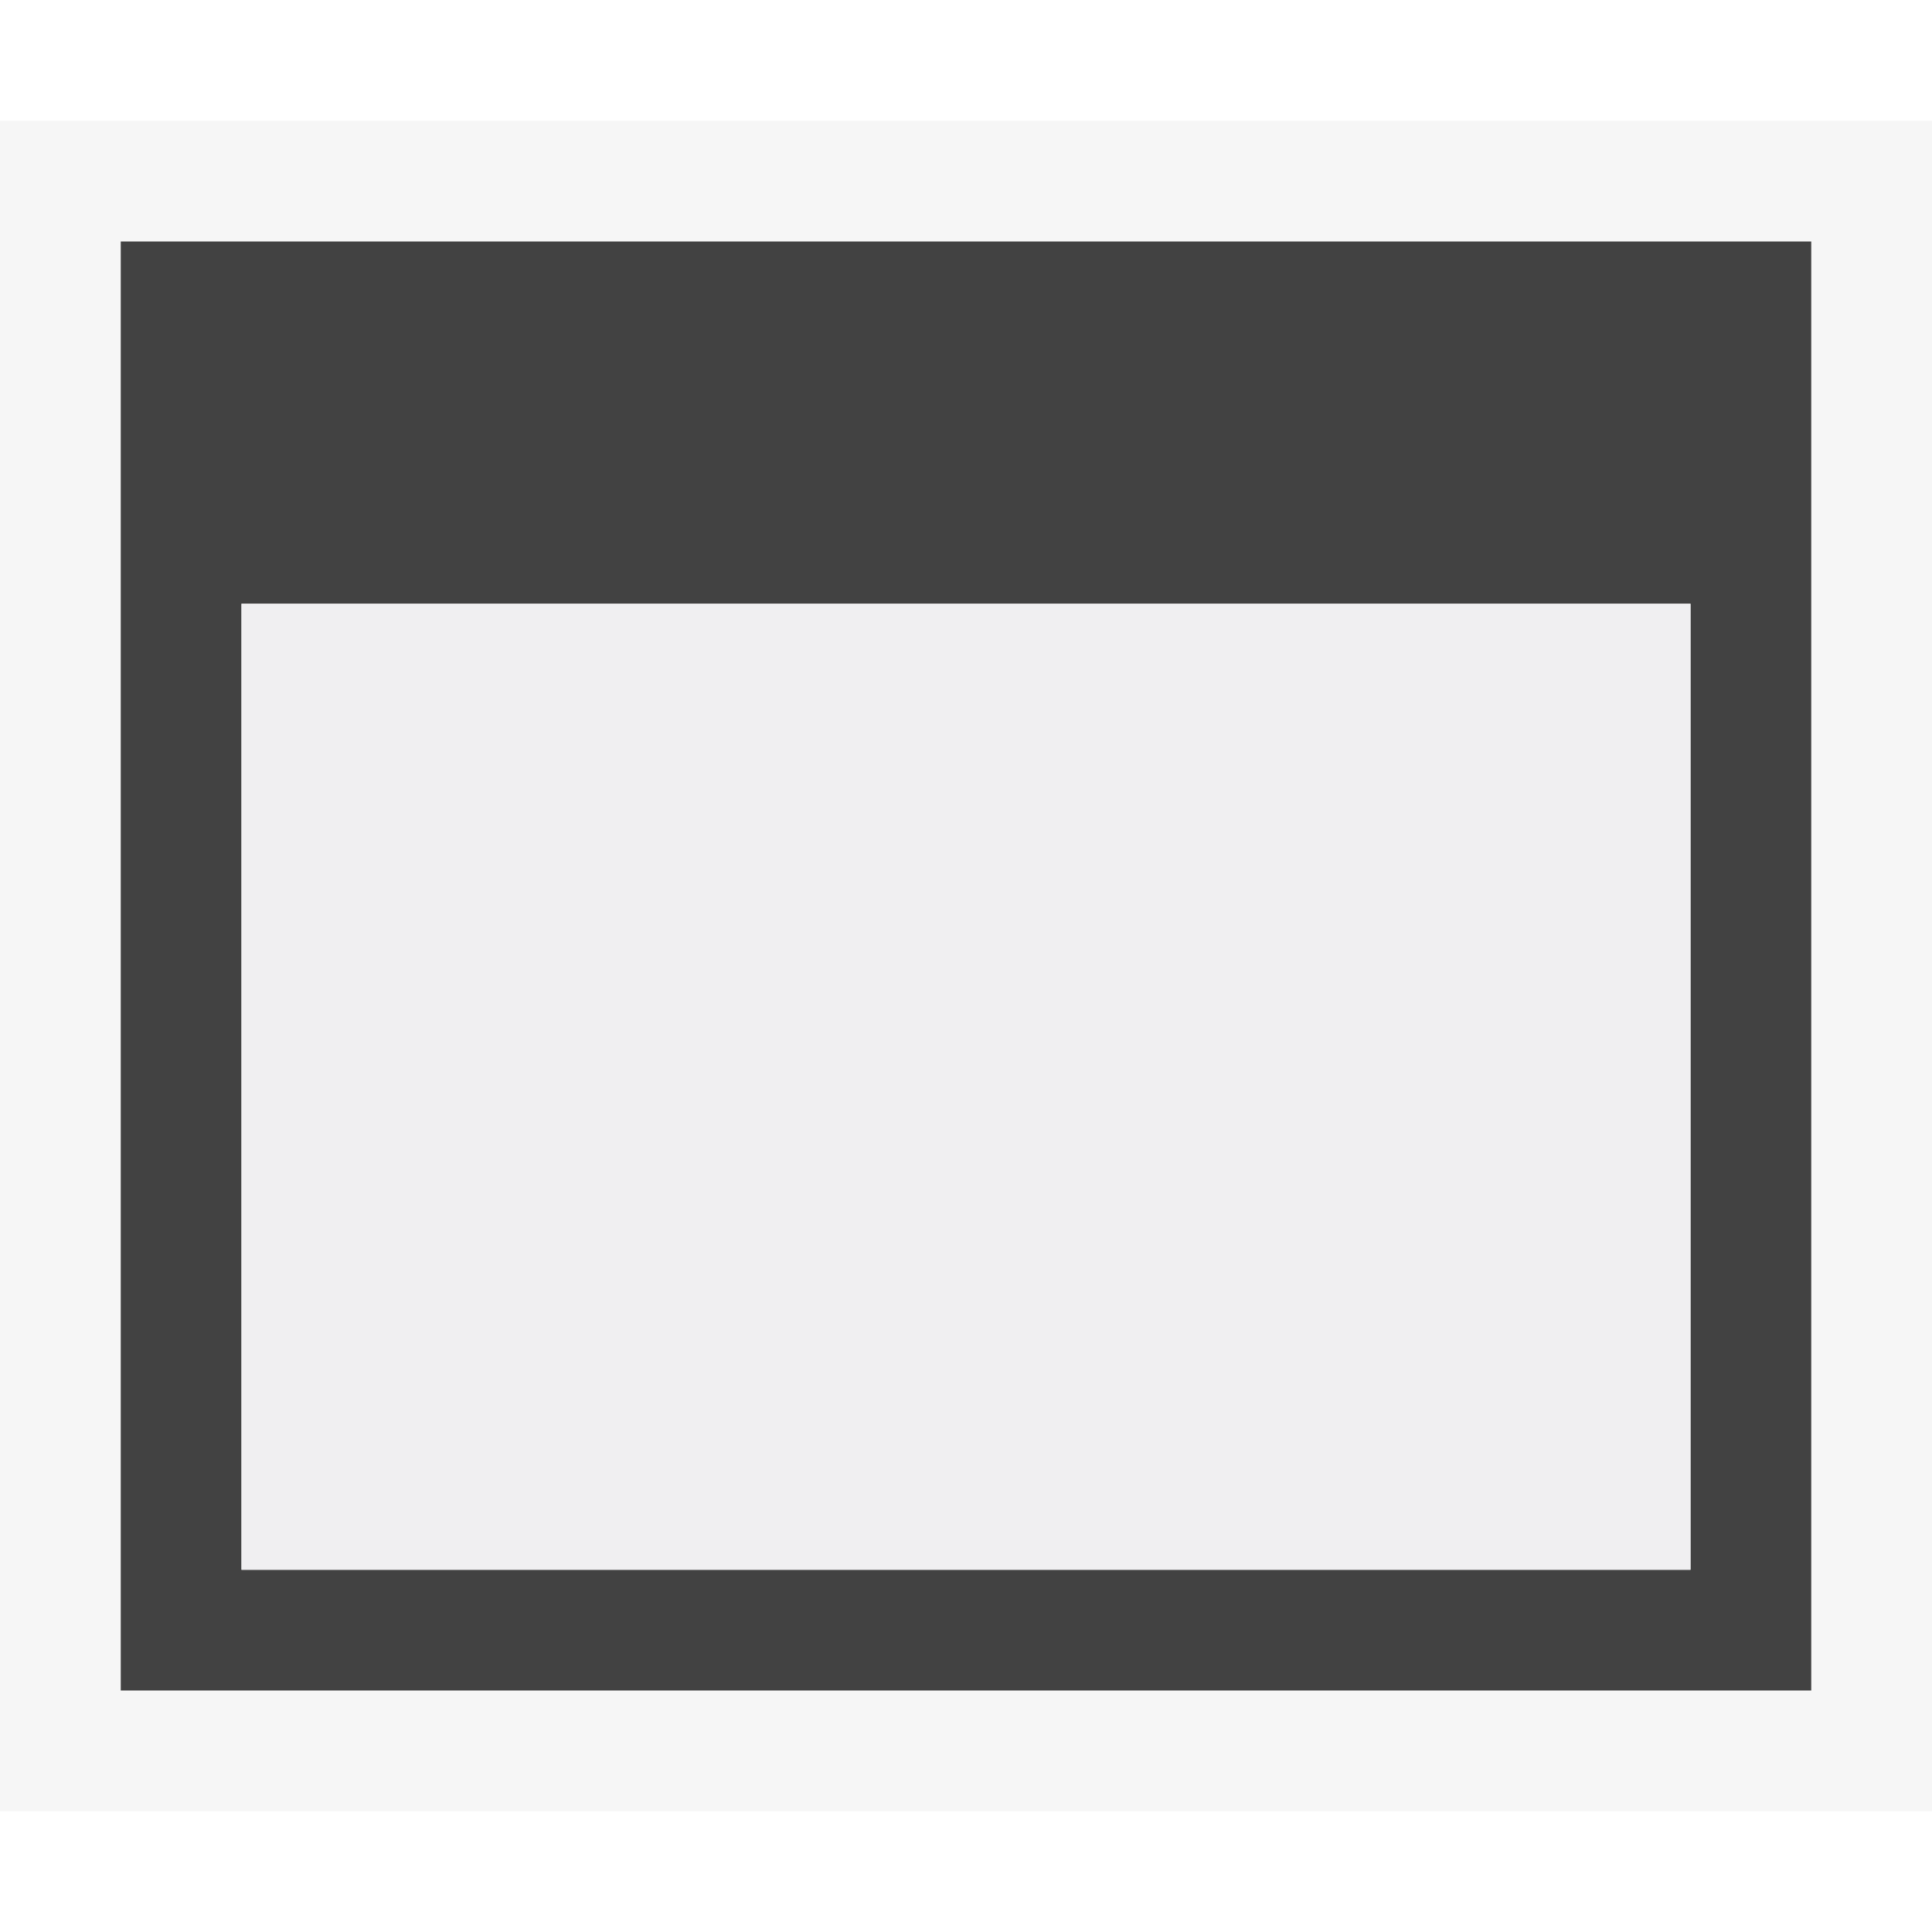
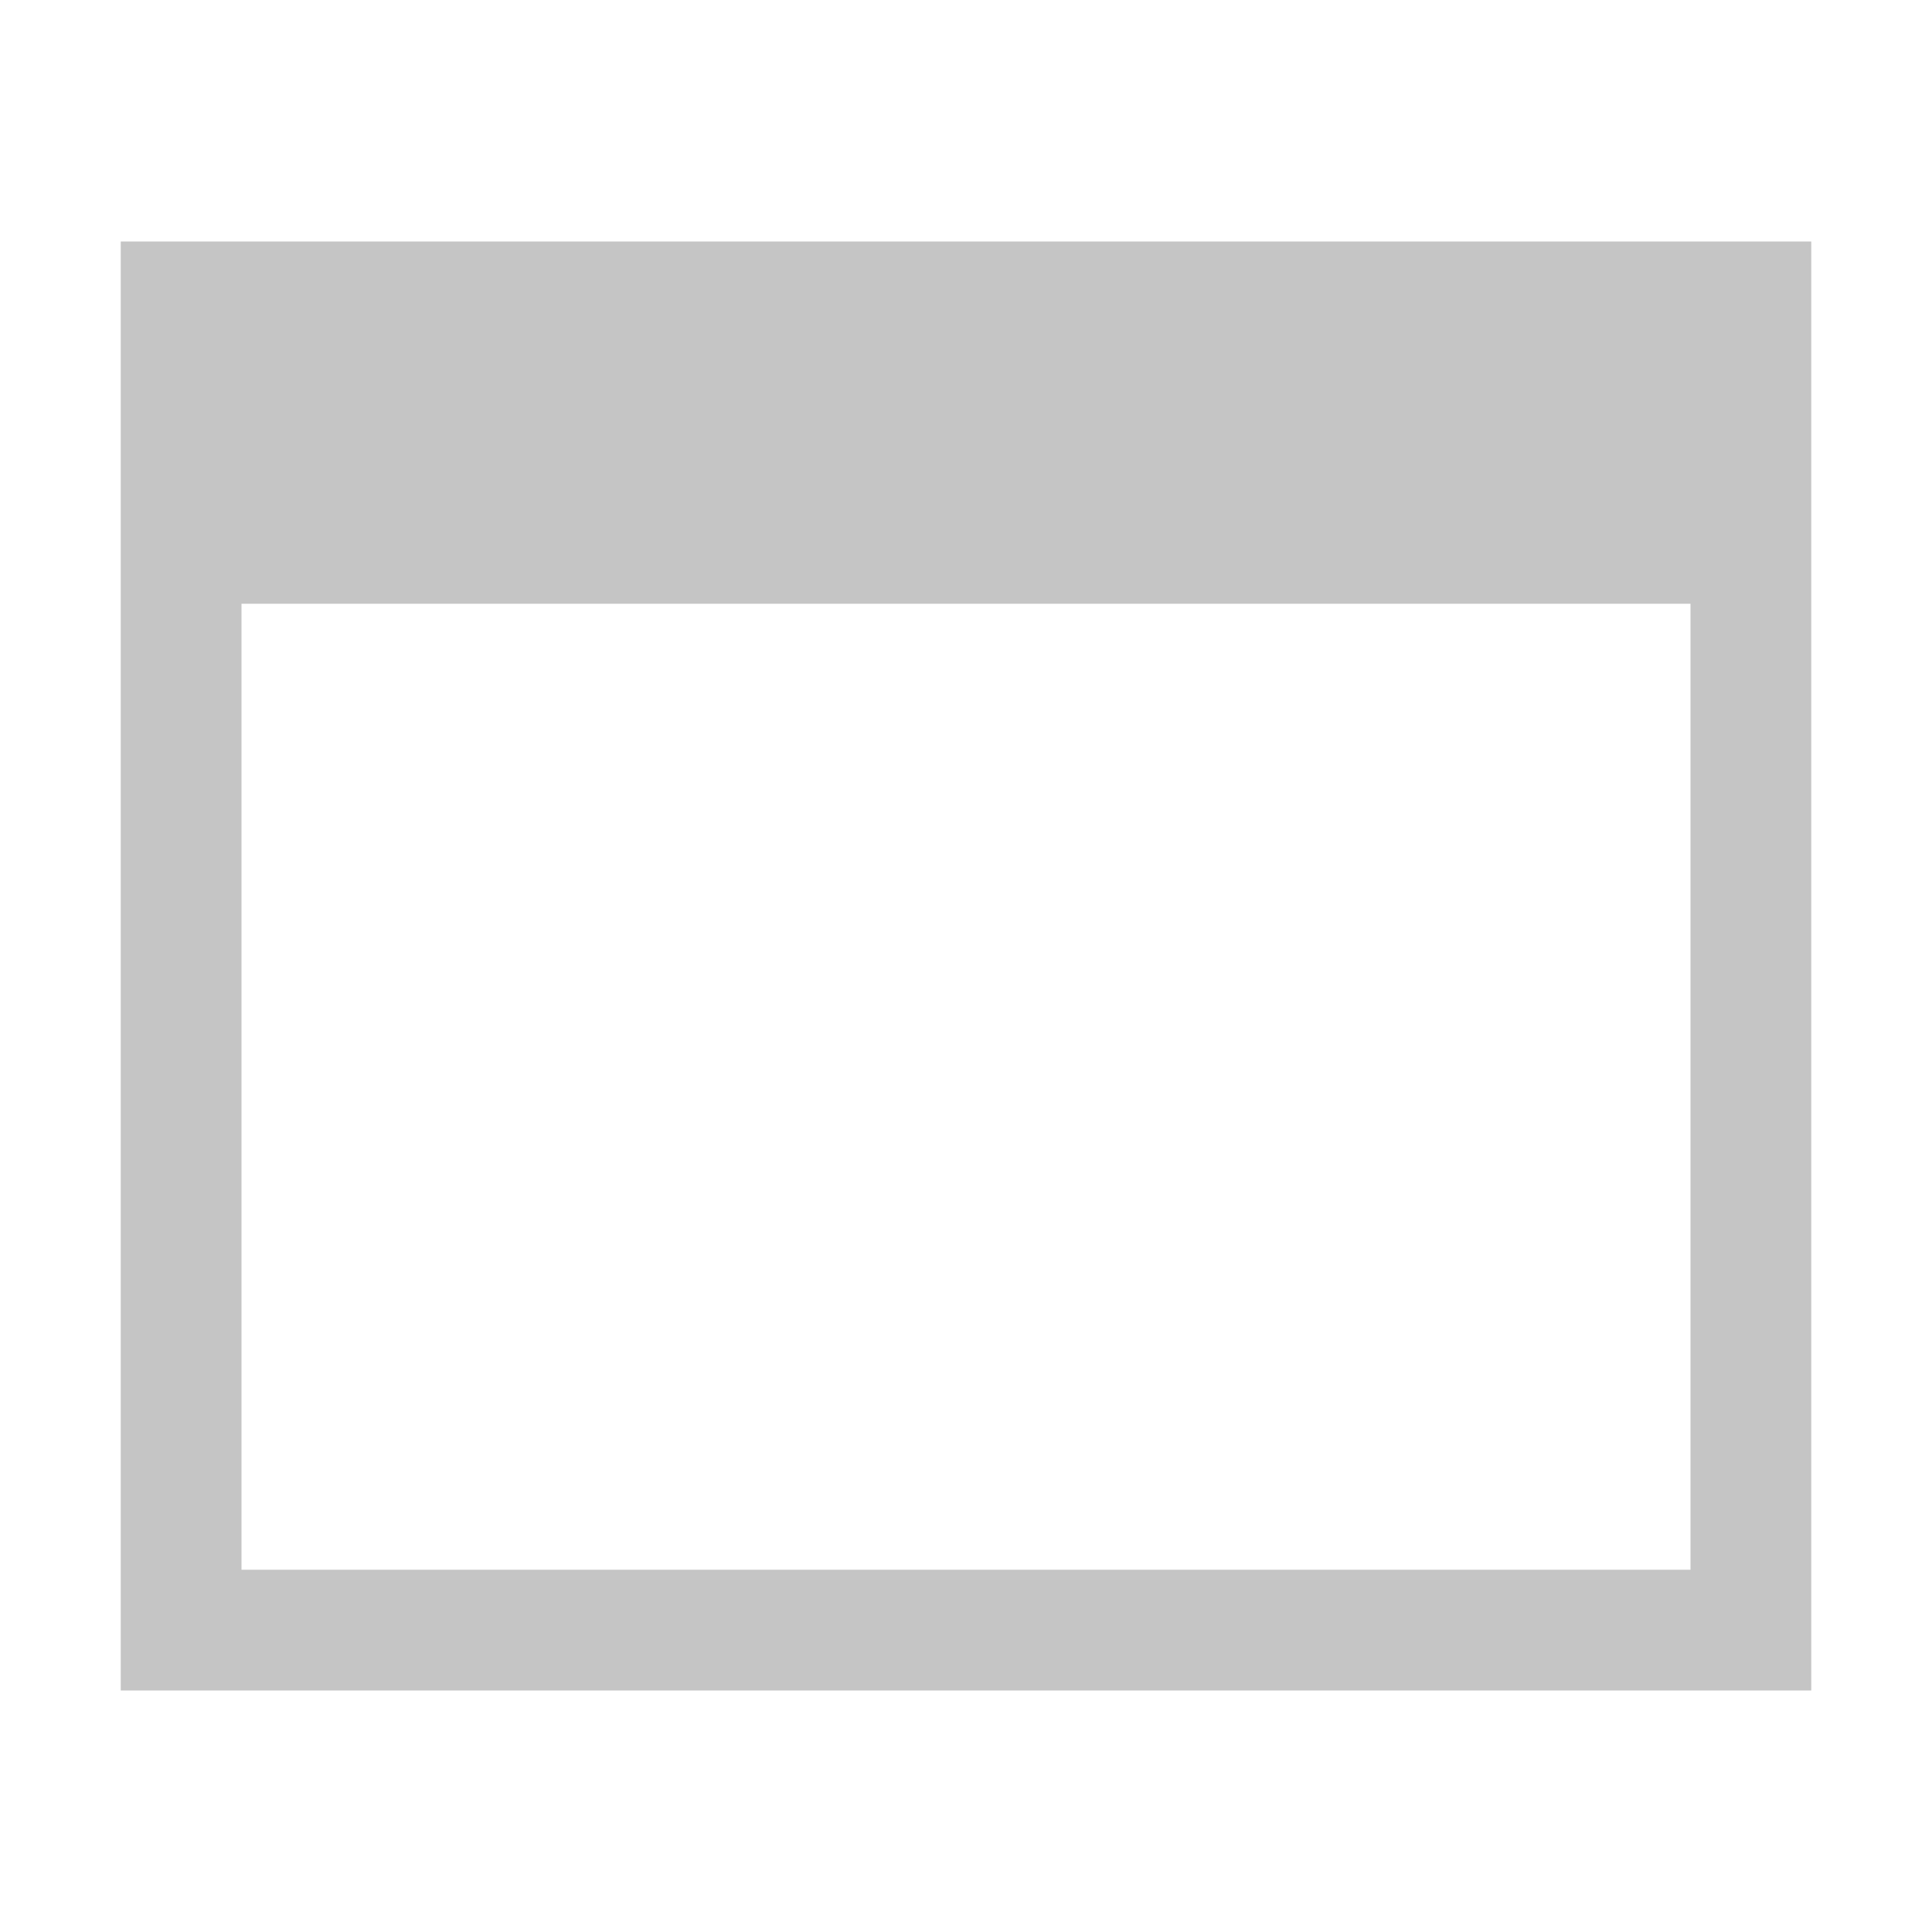
<svg xmlns="http://www.w3.org/2000/svg" viewBox="0 0 16 16">
-   <style>.icon-canvas-transparent{opacity:0;fill:#f6f6f6}.icon-vs-out{fill:#f6f6f6}.icon-vs-bg{fill:#424242}.icon-vs-fg{fill:#f0eff1}</style>
+   <style>.icon-canvas-transparent{opacity:0;fill:#252526}.icon-vs-out{fill:#252526}.icon-vs-bg{fill:#c5c5c5}.icon-vs-fg{fill:#2a292c}</style>
  <path class="icon-canvas-transparent" d="M16 16H0V0h16v16z" id="canvas" />
-   <path class="icon-vs-out" d="M16 15H0V1h16v14z" id="outline" />
+   <path class="icon-vs-out" d="M16 15H0V1h16v14z" id="outline" style="display: none;" />
  <path class="icon-vs-bg" d="M1 2v12h14V2H1zm13 11H2V5h12v8z" id="iconBg" />
-   <path class="icon-vs-fg" d="M14 13H2V5h12v8z" id="iconFg" />
+   <path class="icon-vs-fg" d="M14 13H2V5h12v8z" id="iconFg" style="display: none;" />
</svg>
